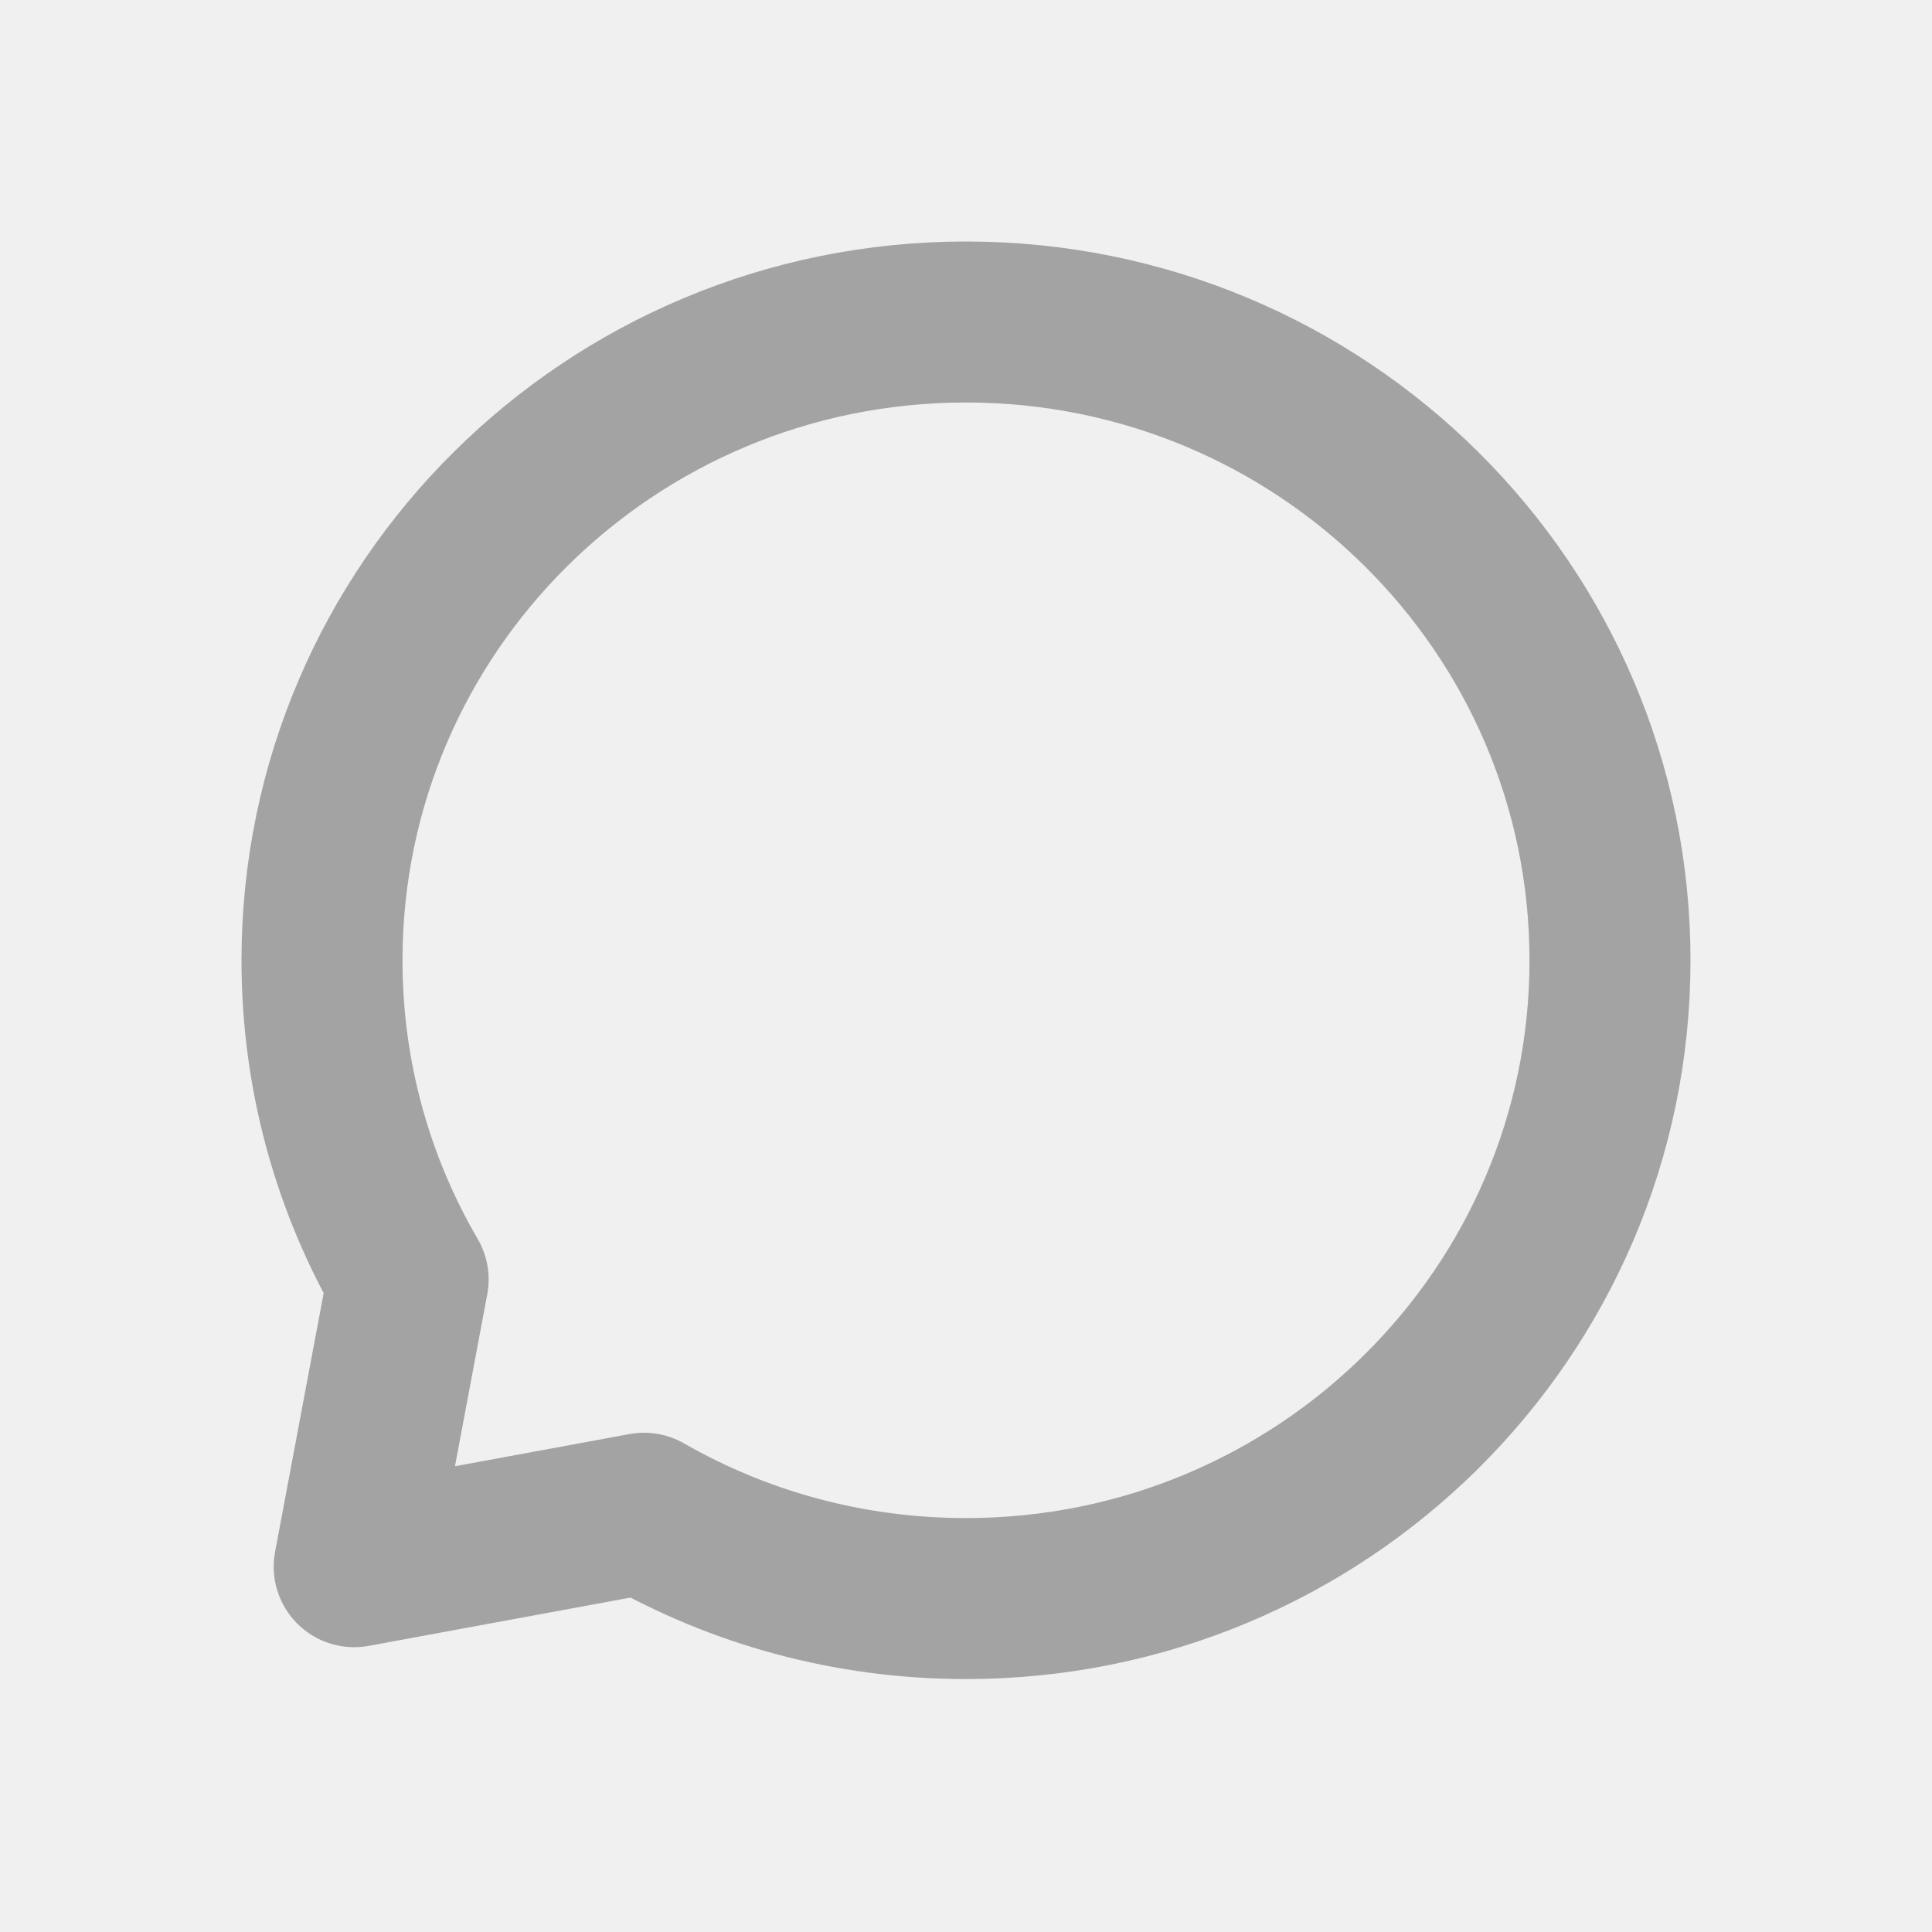
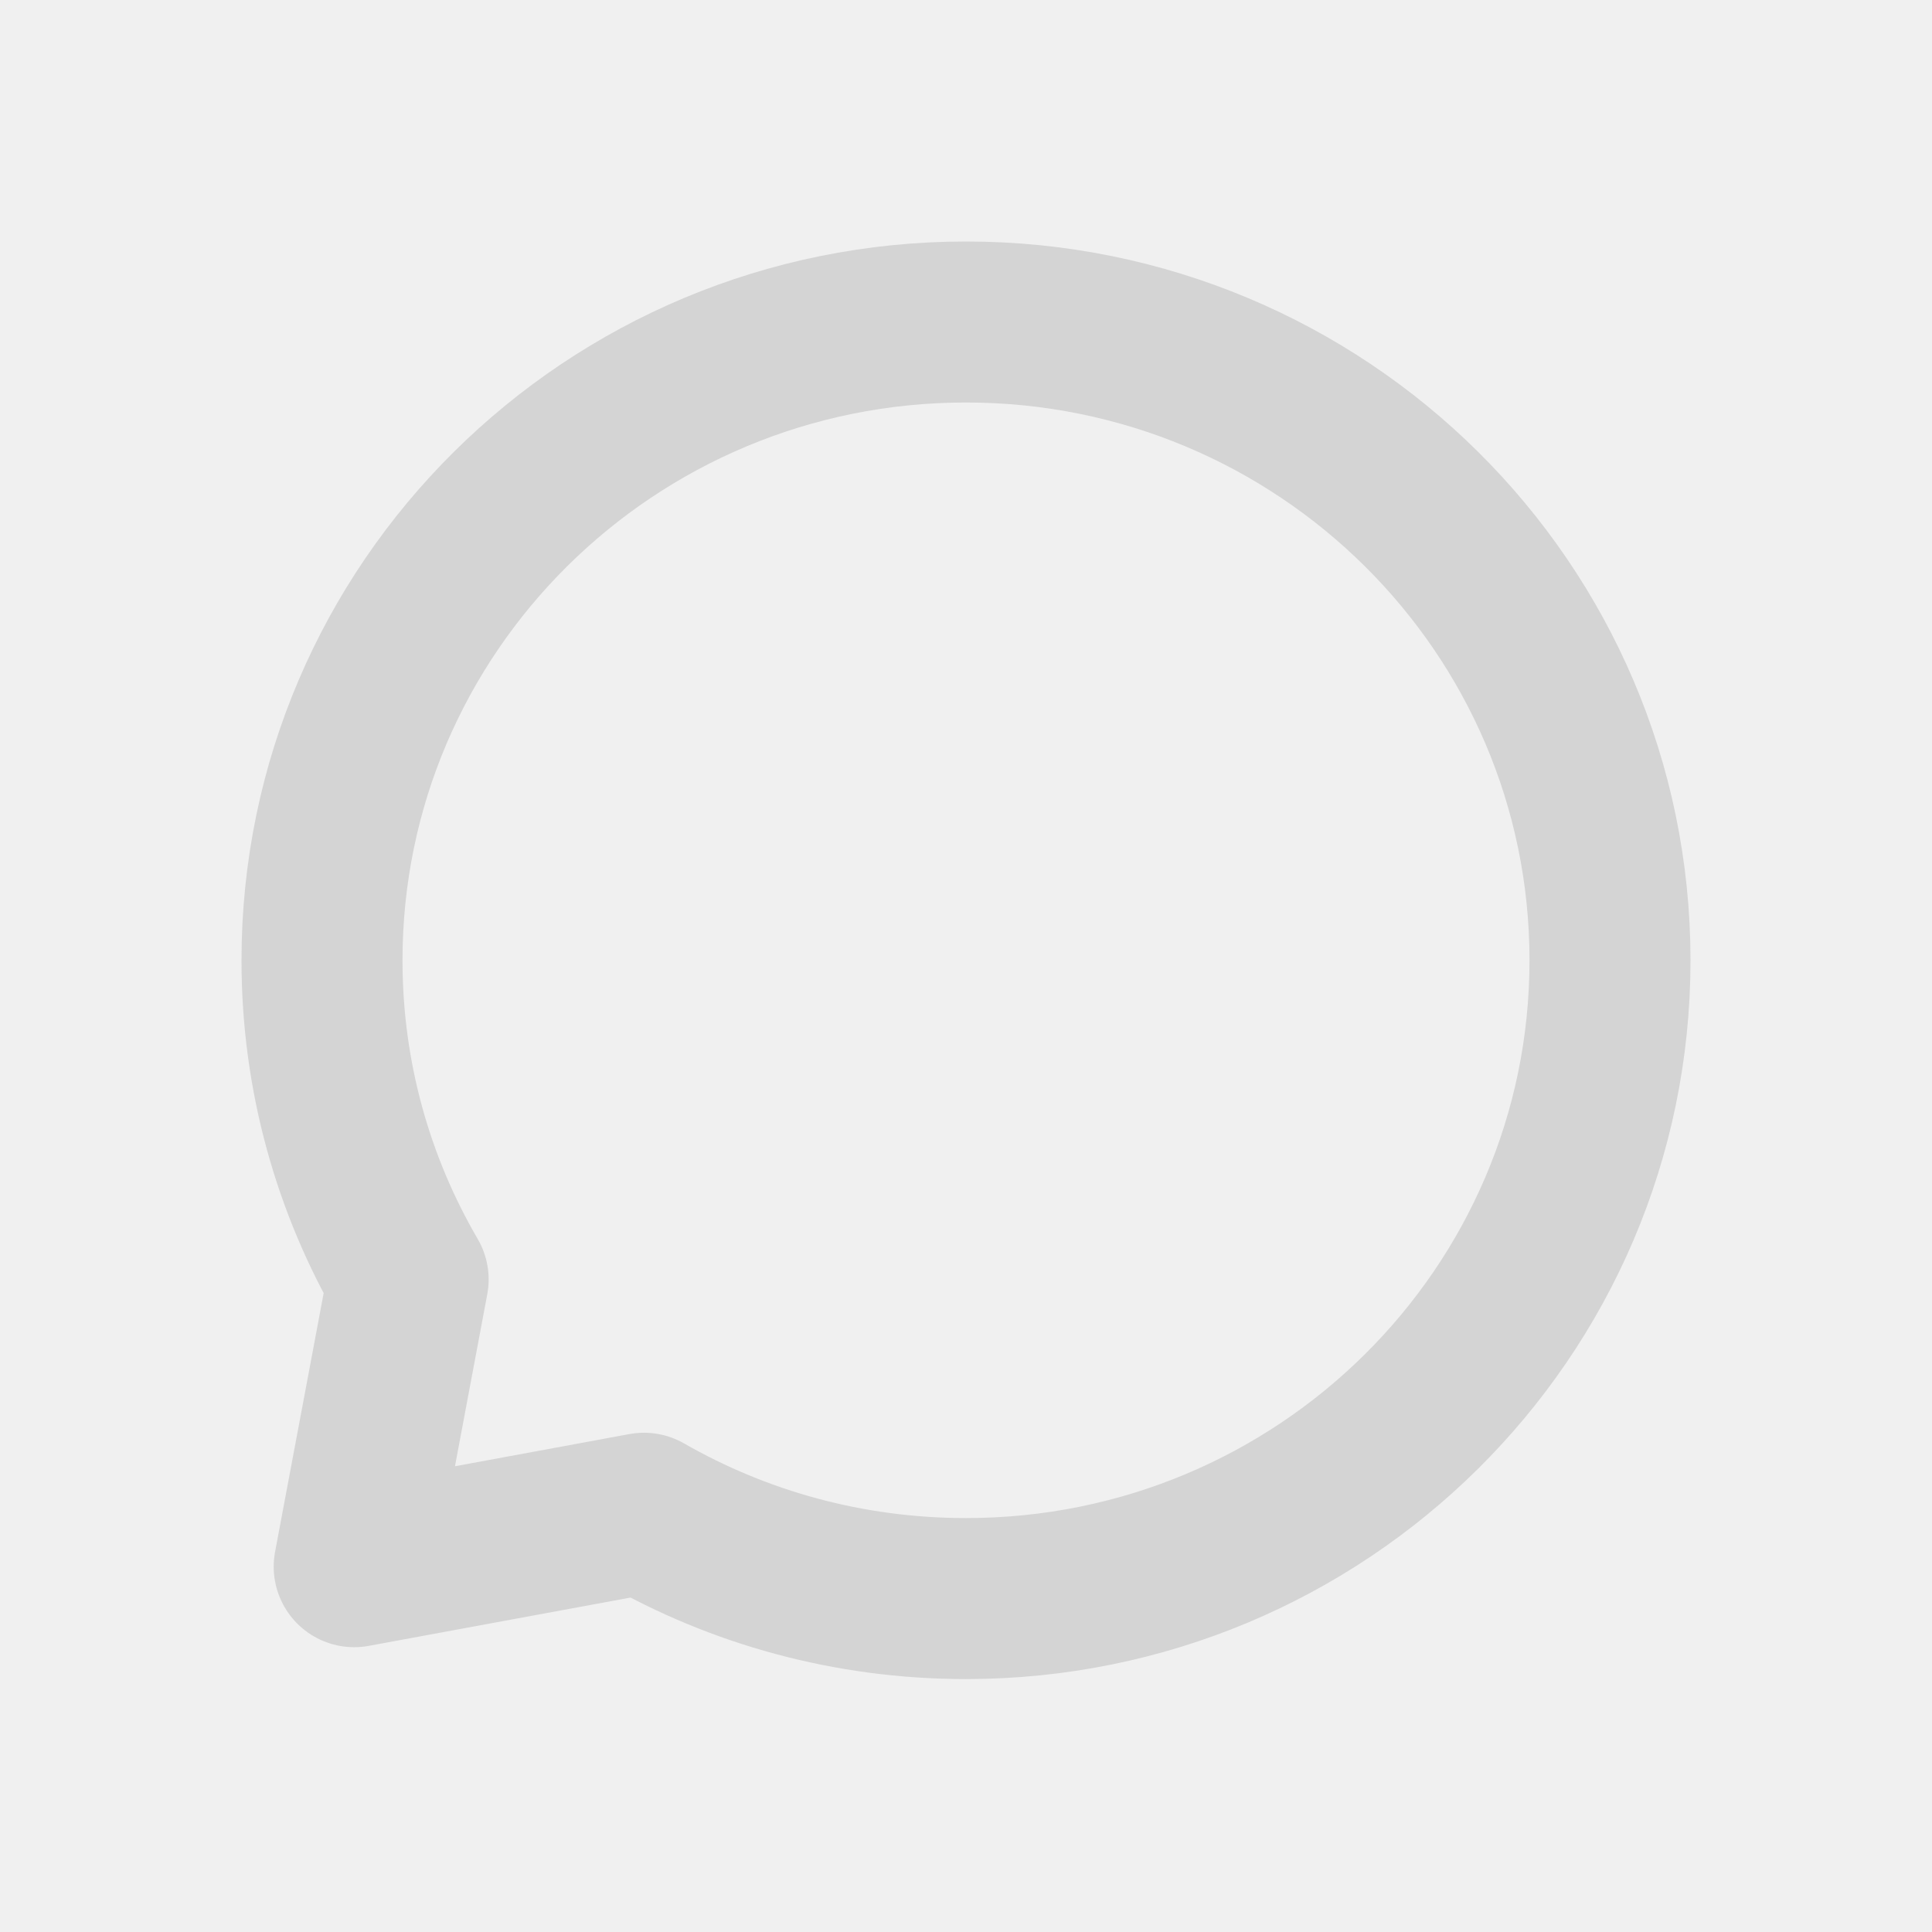
<svg xmlns="http://www.w3.org/2000/svg" width="12" height="12" viewBox="0 0 12 12" fill="none">
  <g clip-path="url(#clip0_909_81216)">
-     <path d="M6 9.929C8.209 9.929 10 8.154 10 5.965C10 3.775 8.209 2 6 2C3.791 2 2 3.775 2 5.965C2 6.687 2.195 7.364 2.535 7.947L2.2 9.731L4 9.399C4.588 9.736 5.271 9.929 6 9.929Z" stroke="#A3A3A3" stroke-linecap="round" stroke-linejoin="round" />
+     <path d="M6 9.929C8.209 9.929 10 8.154 10 5.965C10 3.775 8.209 2 6 2C3.791 2 2 3.775 2 5.965C2 6.687 2.195 7.364 2.535 7.947L2.2 9.731L4 9.399C4.588 9.736 5.271 9.929 6 9.929Z" stroke="#D4D4D4" stroke-linecap="round" stroke-linejoin="round" />
  </g>
  <defs>
    <clipPath id="clip0_909_81216">
      <rect width="12" height="12" fill="white" />
    </clipPath>
  </defs>
</svg>
